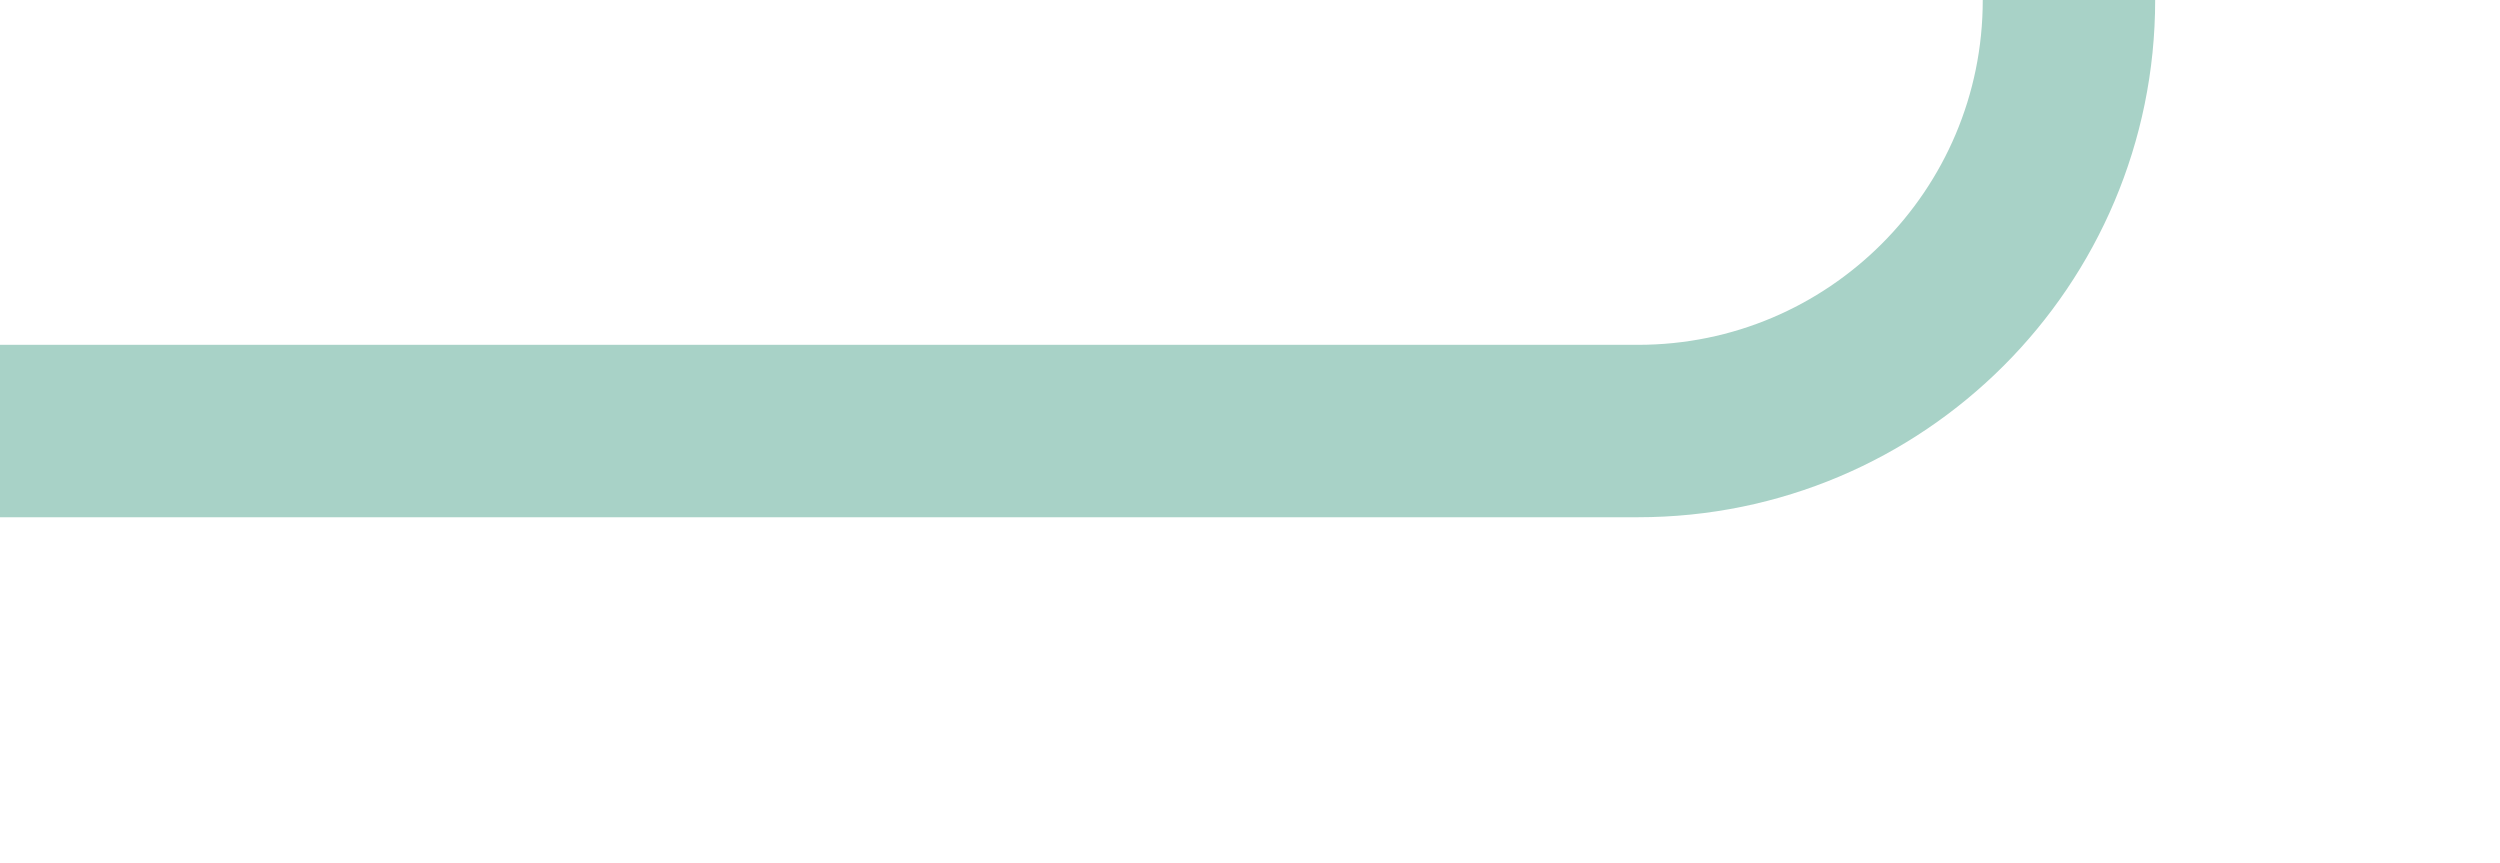
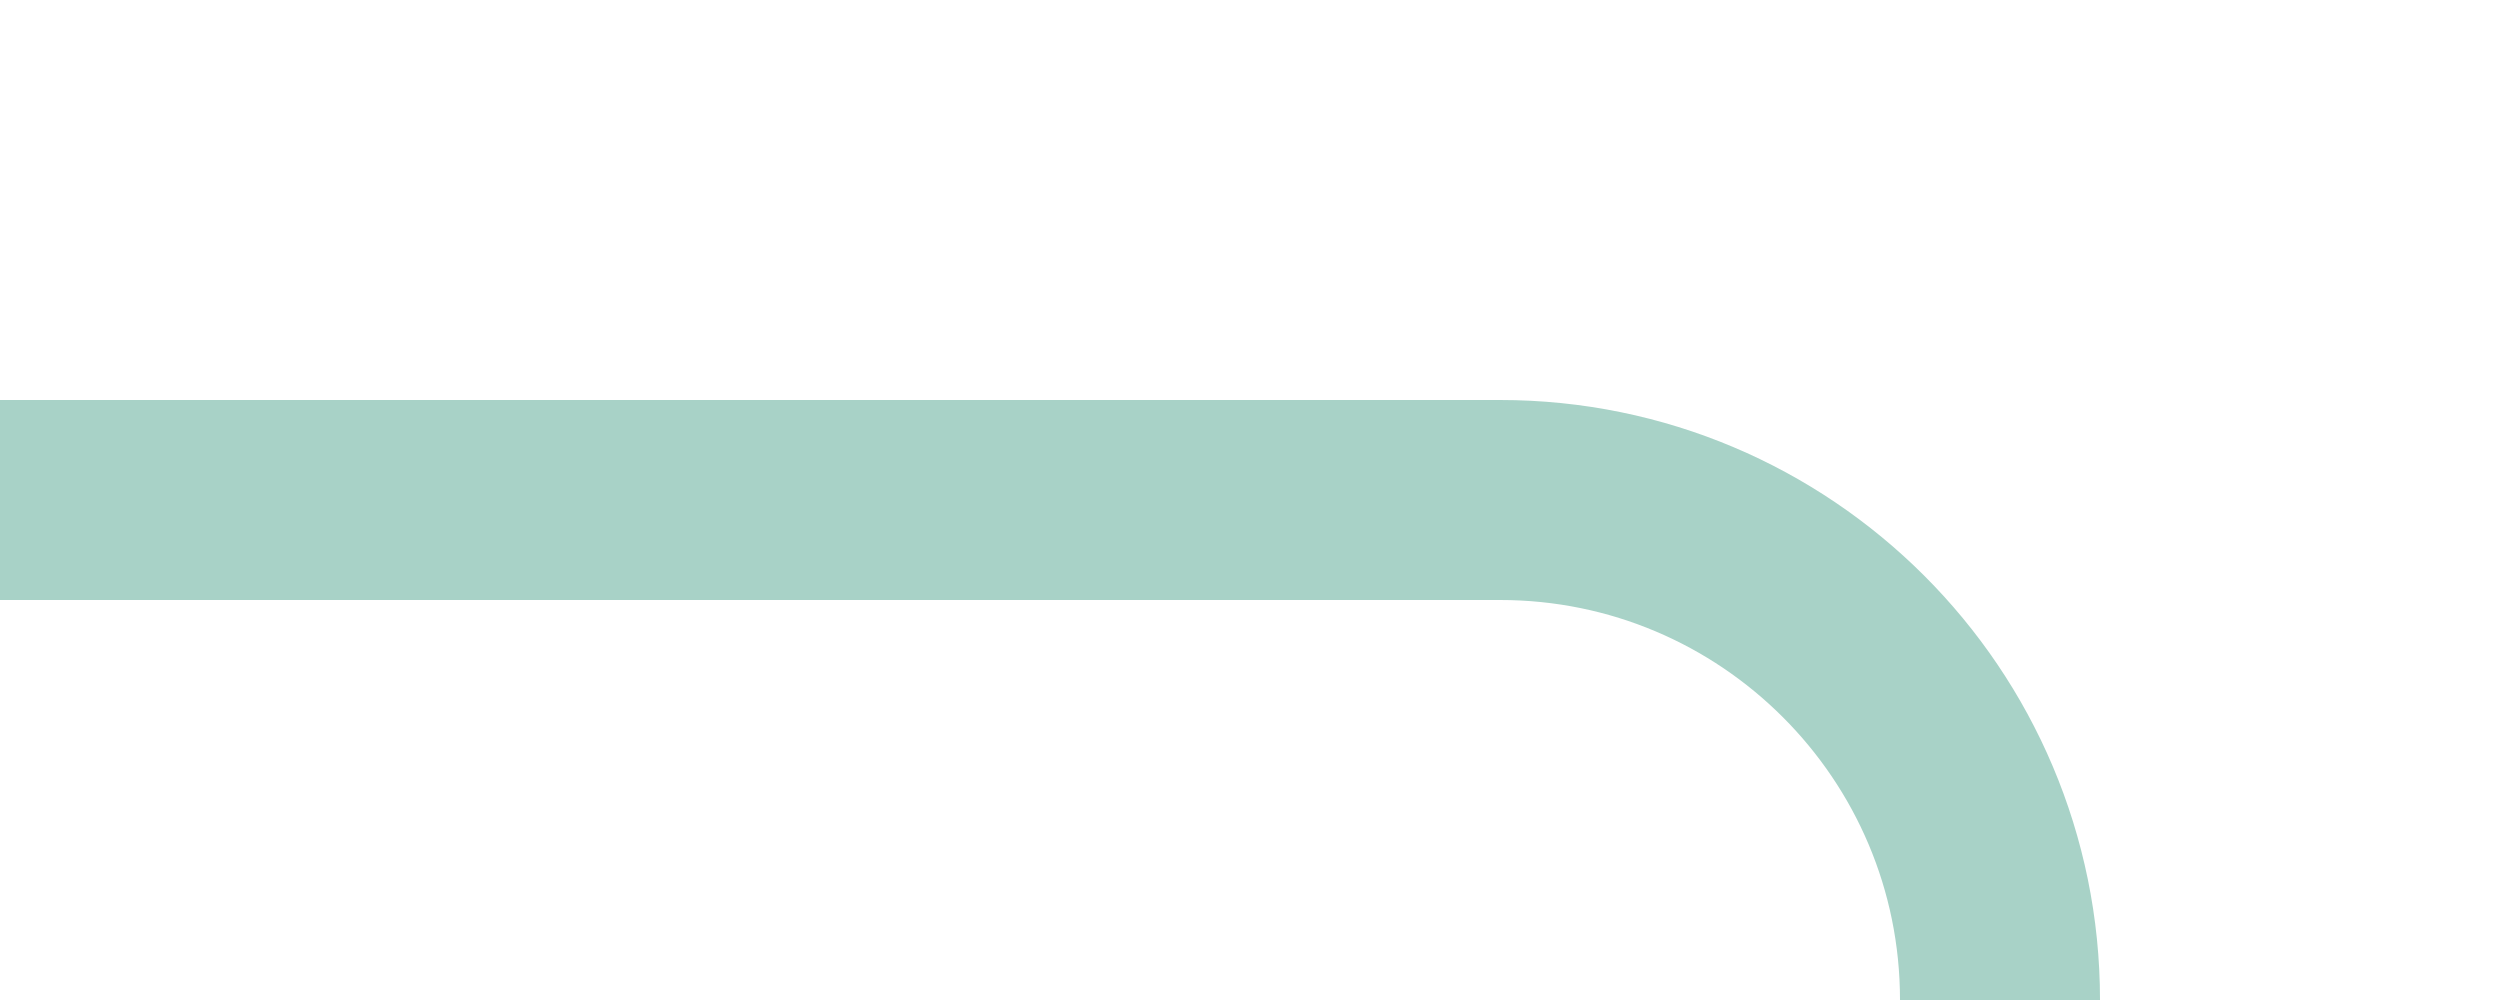
- <svg xmlns="http://www.w3.org/2000/svg" version="1.1" width="29px" height="10px" preserveAspectRatio="xMinYMid meet" viewBox="306 1777  29 8">
-   <path d="M 306 1781  L 325 1781  A 5 5 0 0 0 330 1776 L 330 1745  A 5 5 0 0 1 335 1740 L 346 1740  " stroke-width="2" stroke="#a8d2c7" fill="none" />
+ <svg xmlns="http://www.w3.org/2000/svg" version="1.1" width="25px" height="10px" preserveAspectRatio="xMinYMid meet" viewBox="170 1982  25 8">
+   <path d="M 170 1986  L 185 1986  A 5 5 0 0 1 190 1991 L 190 2184  A 5 5 0 0 0 195 2189 L 206 2189  " stroke-width="2" stroke="#a8d2c7" fill="none" />
</svg>
